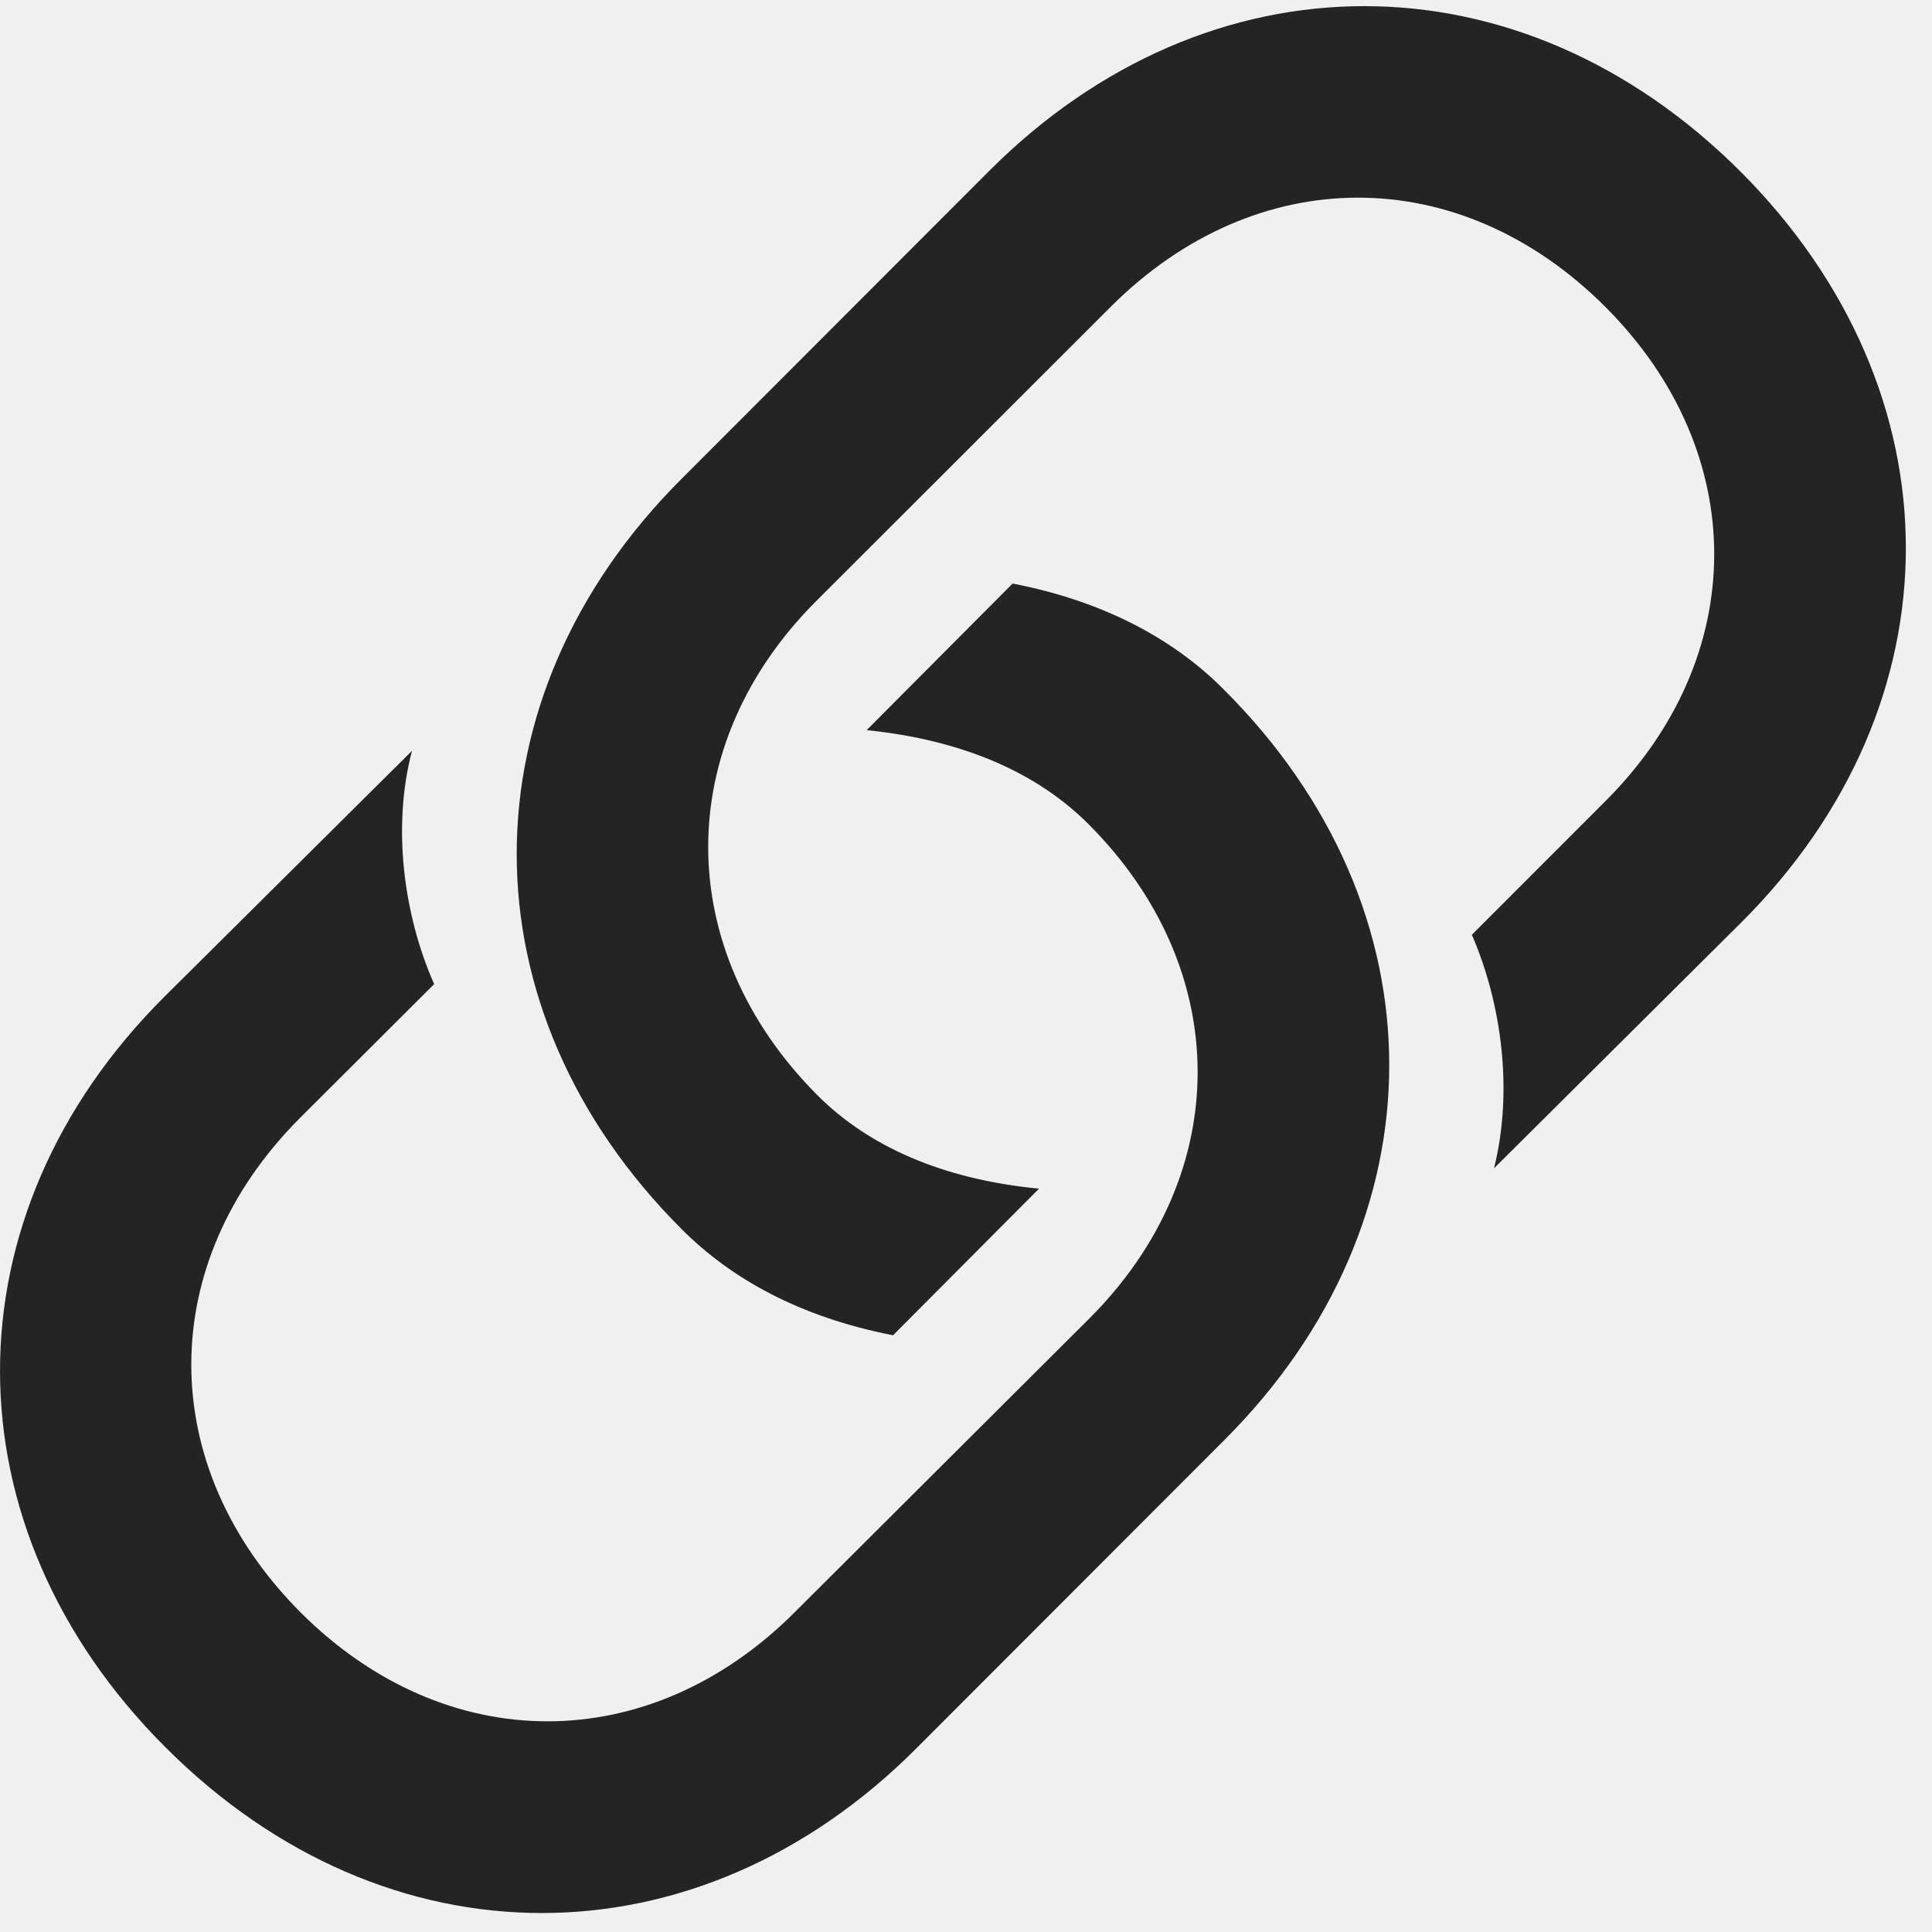
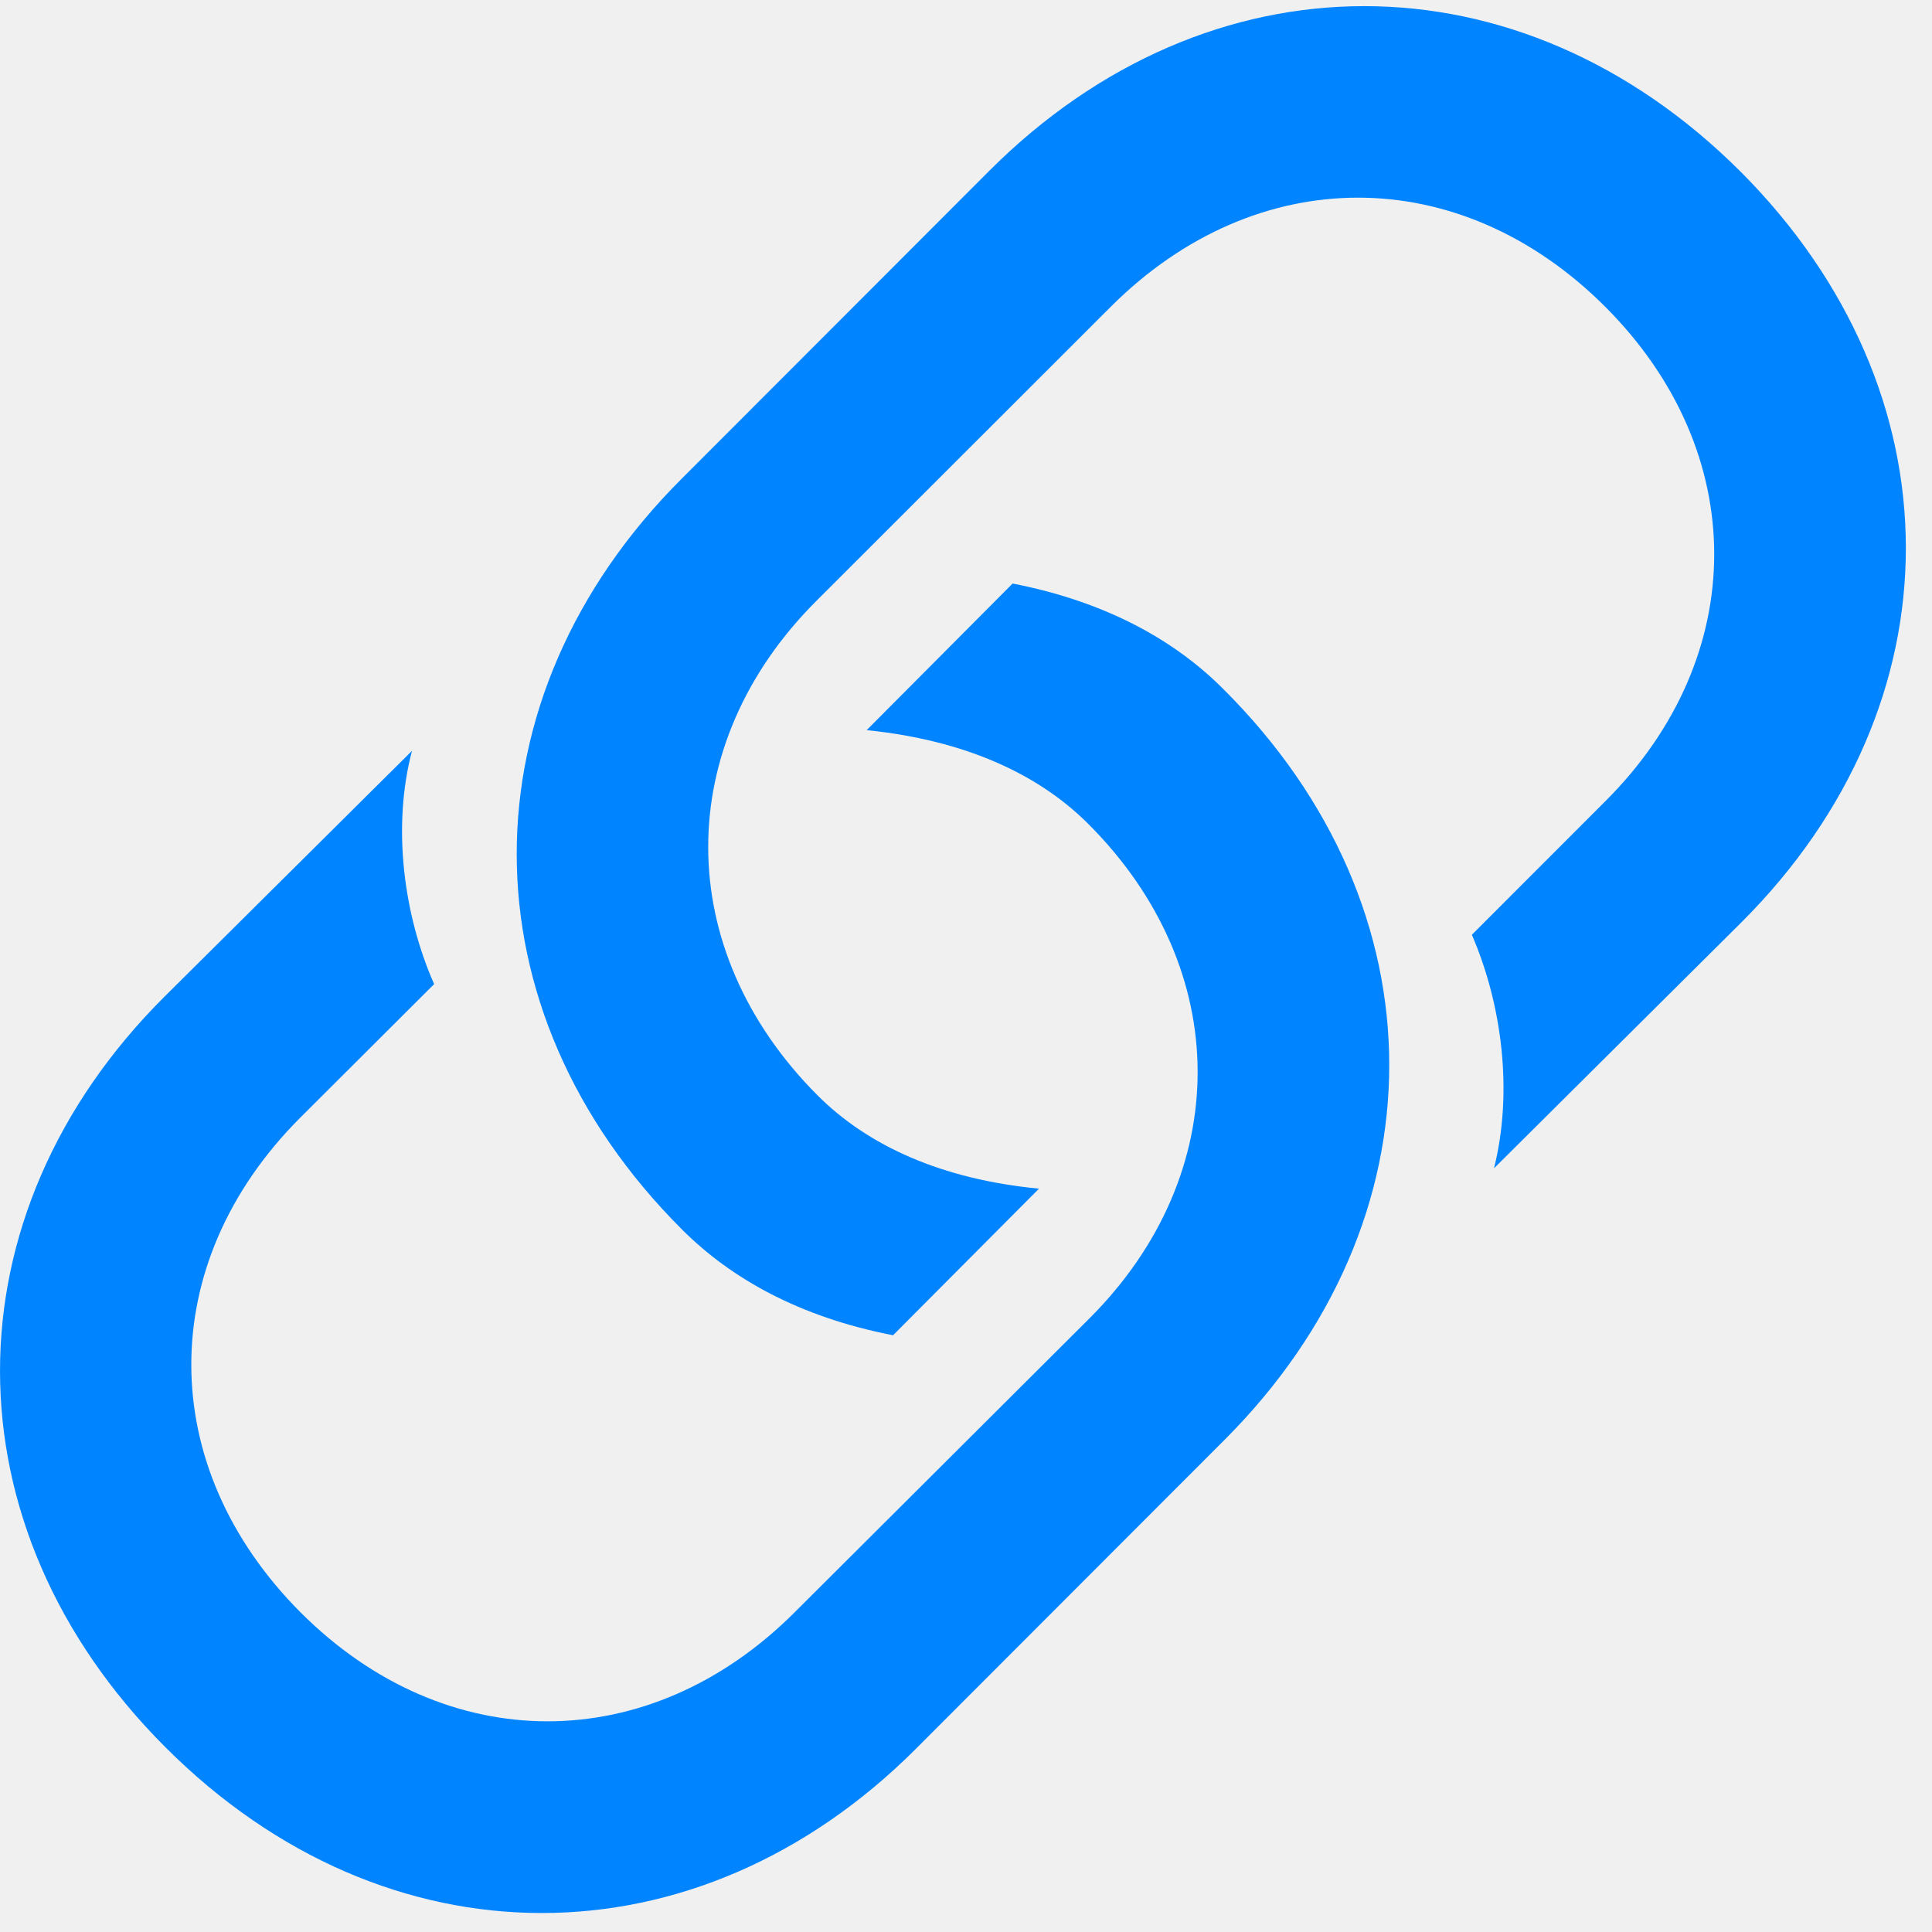
<svg xmlns="http://www.w3.org/2000/svg" width="24" height="24" viewBox="0 0 24 24" fill="none">
  <g clip-path="url(#clip0_188_610)">
-     <path d="M12.579 7.249L10.766 9.07C11.972 9.193 12.888 9.605 13.517 10.233C15.33 12.043 15.326 14.585 13.535 16.376L9.868 20.032C8.066 21.831 5.542 21.835 3.736 20.032C1.923 18.215 1.927 15.691 3.725 13.889L5.393 12.225C5.012 11.362 4.87 10.268 5.118 9.327L2.043 12.381C-0.682 15.096 -0.683 18.967 2.054 21.704C4.802 24.455 8.662 24.44 11.377 21.725L15.213 17.885C17.936 15.162 17.947 11.299 15.199 8.562C14.599 7.959 13.745 7.475 12.579 7.249ZM11.094 16.587L12.907 14.766C11.701 14.65 10.785 14.236 10.156 13.607C8.347 11.794 8.347 9.255 10.142 7.464L13.801 3.808C15.607 2.006 18.131 2.002 19.941 3.811C21.75 5.621 21.739 8.156 19.948 9.947L18.284 11.612C18.662 12.486 18.796 13.569 18.559 14.513L21.634 11.456C24.355 8.74 24.36 4.877 21.623 2.133C18.872 -0.615 15.011 -0.6 12.289 2.122L8.463 5.952C5.741 8.674 5.73 12.538 8.474 15.275C9.077 15.878 9.928 16.361 11.094 16.587Z" fill="black" fill-opacity="0.85" />
+     <path d="M12.579 7.249L10.766 9.07C11.972 9.193 12.888 9.605 13.517 10.233C15.33 12.043 15.326 14.585 13.535 16.376L9.868 20.032C8.066 21.831 5.542 21.835 3.736 20.032C1.923 18.215 1.927 15.691 3.725 13.889L5.393 12.225C5.012 11.362 4.87 10.268 5.118 9.327L2.043 12.381C-0.682 15.096 -0.683 18.967 2.054 21.704C4.802 24.455 8.662 24.44 11.377 21.725L15.213 17.885C17.936 15.162 17.947 11.299 15.199 8.562C14.599 7.959 13.745 7.475 12.579 7.249ZM11.094 16.587L12.907 14.766C11.701 14.65 10.785 14.236 10.156 13.607C8.347 11.794 8.347 9.255 10.142 7.464L13.801 3.808C15.607 2.006 18.131 2.002 19.941 3.811C21.75 5.621 21.739 8.156 19.948 9.947L18.284 11.612C18.662 12.486 18.796 13.569 18.559 14.513L21.634 11.456C24.355 8.74 24.36 4.877 21.623 2.133C18.872 -0.615 15.011 -0.6 12.289 2.122L8.463 5.952C5.741 8.674 5.73 12.538 8.474 15.275C9.077 15.878 9.928 16.361 11.094 16.587Z" fill="#0084ff" />
  </g>
  <defs>
    <clipPath id="clip0_188_610">
      <rect width="24" height="23.849" fill="white" transform="translate(0 0.0761719)" />
    </clipPath>
  </defs>
</svg>
